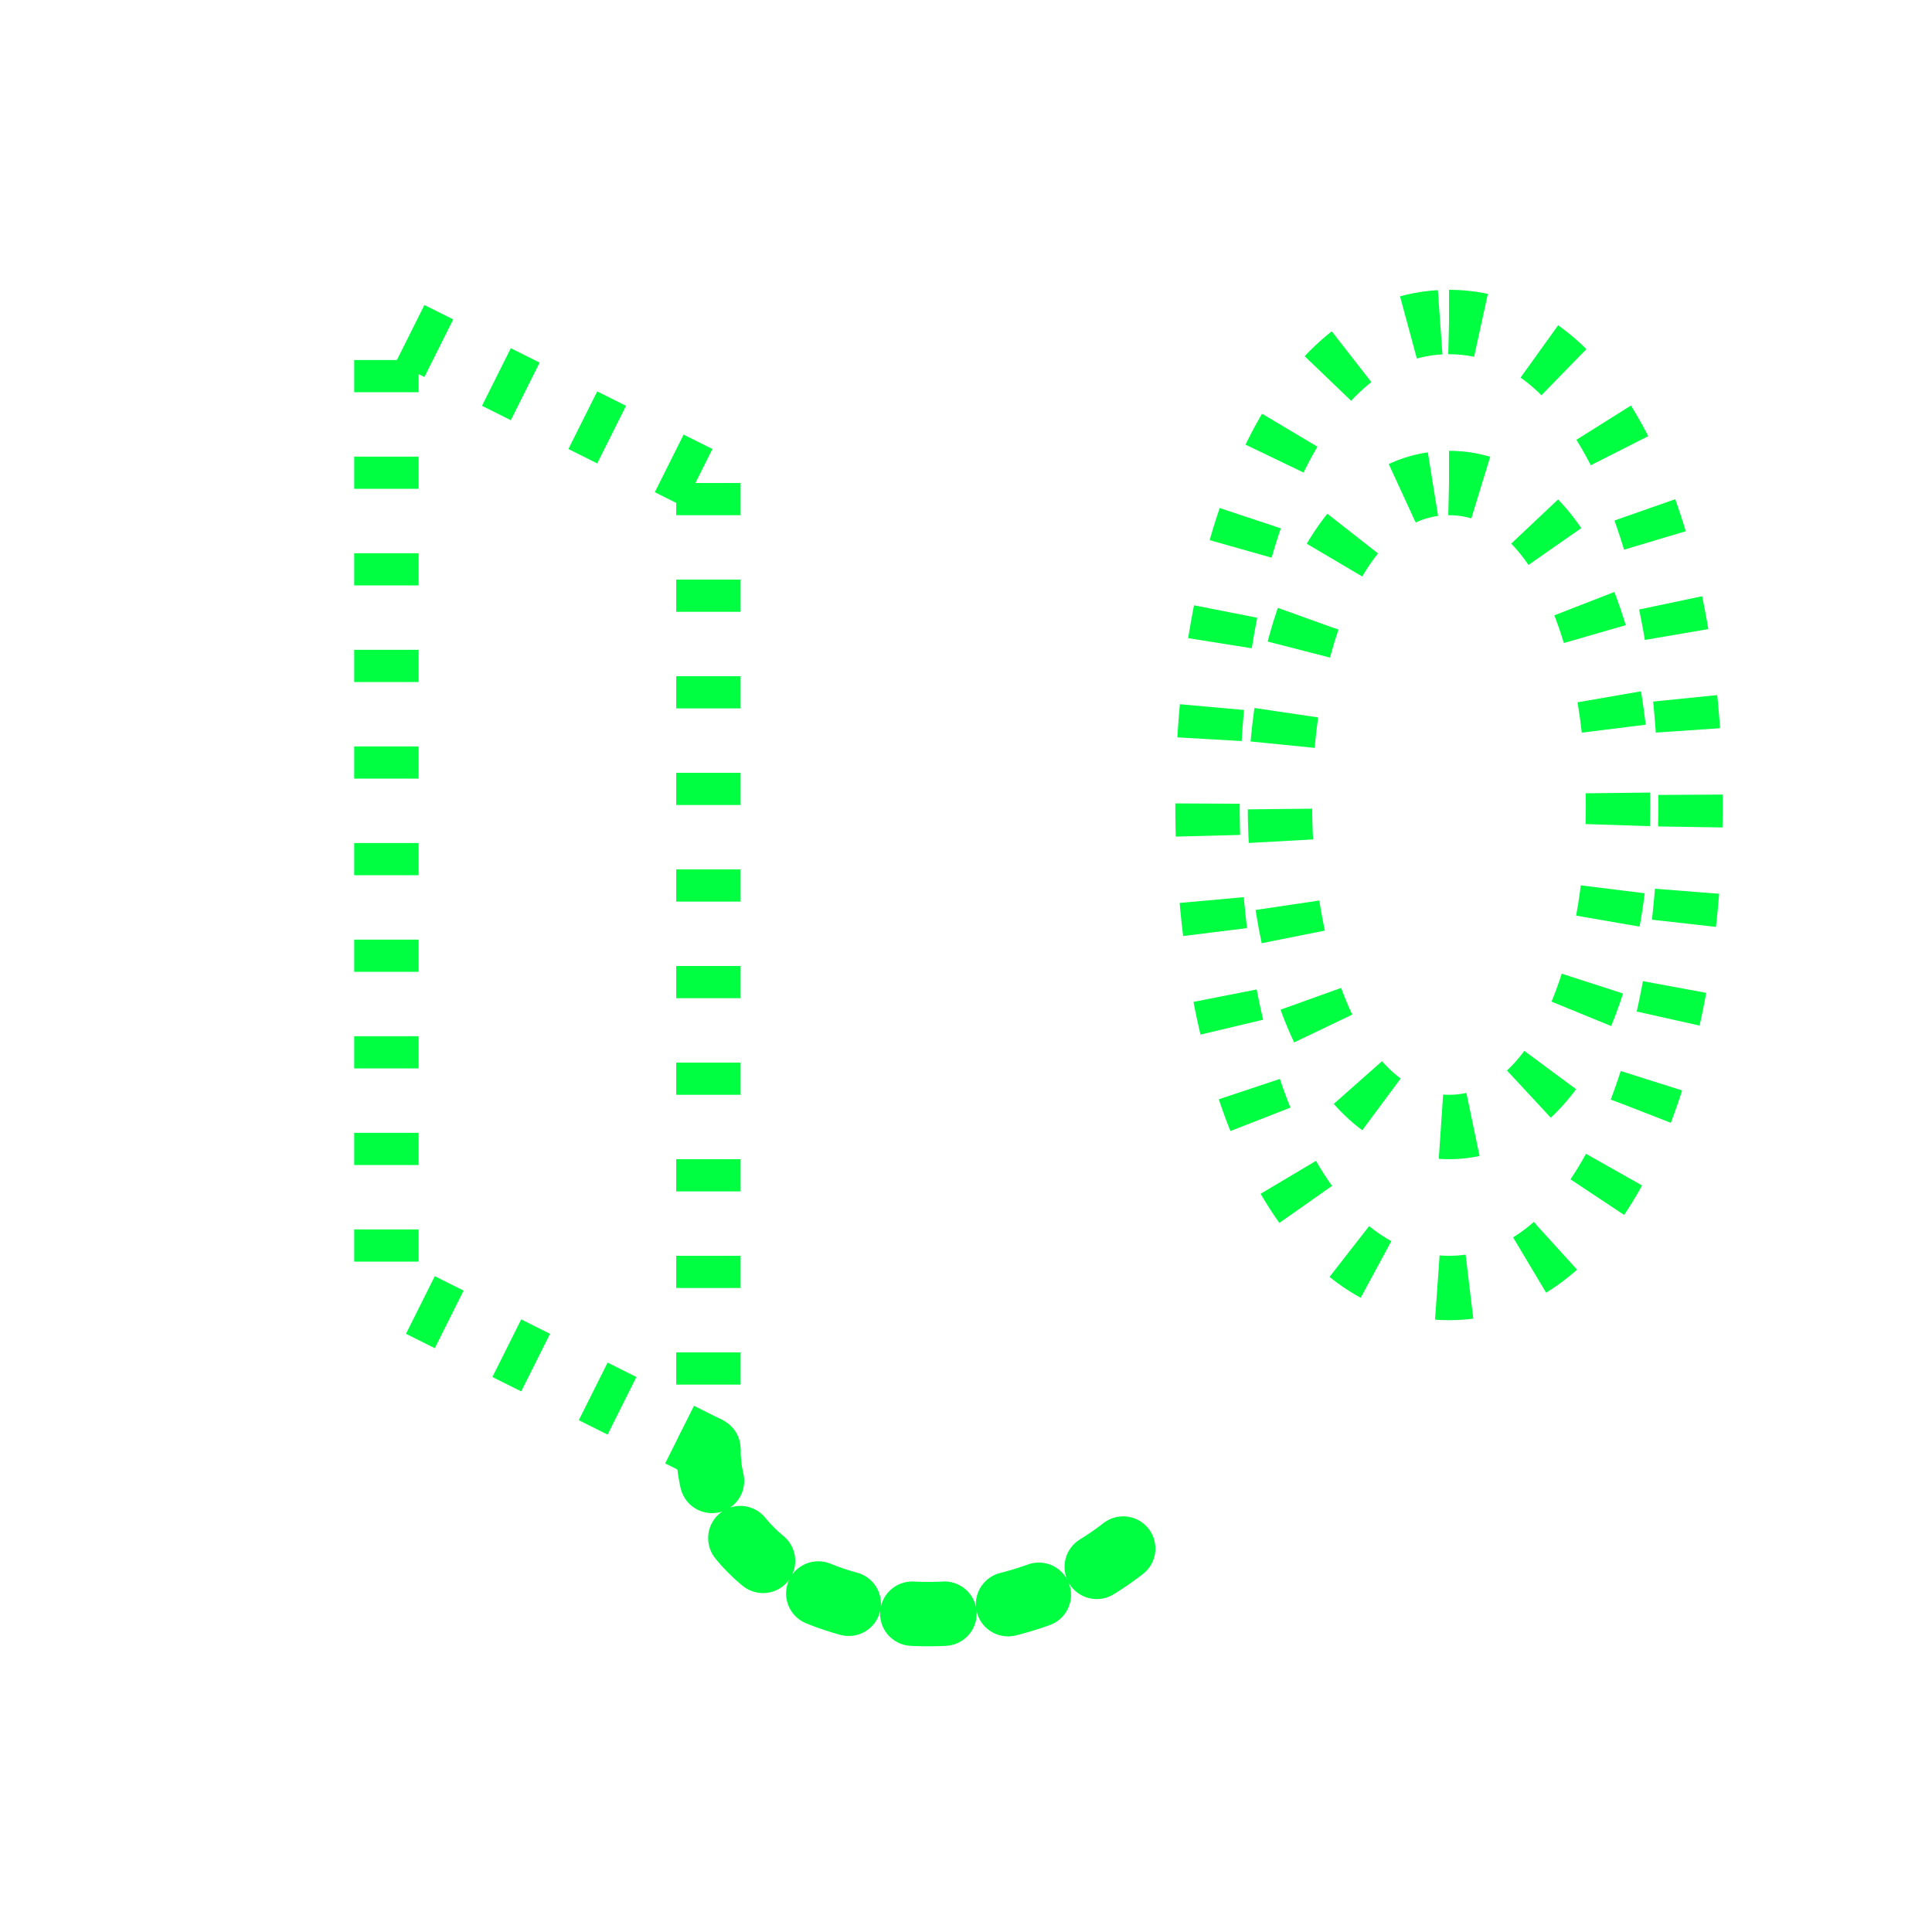
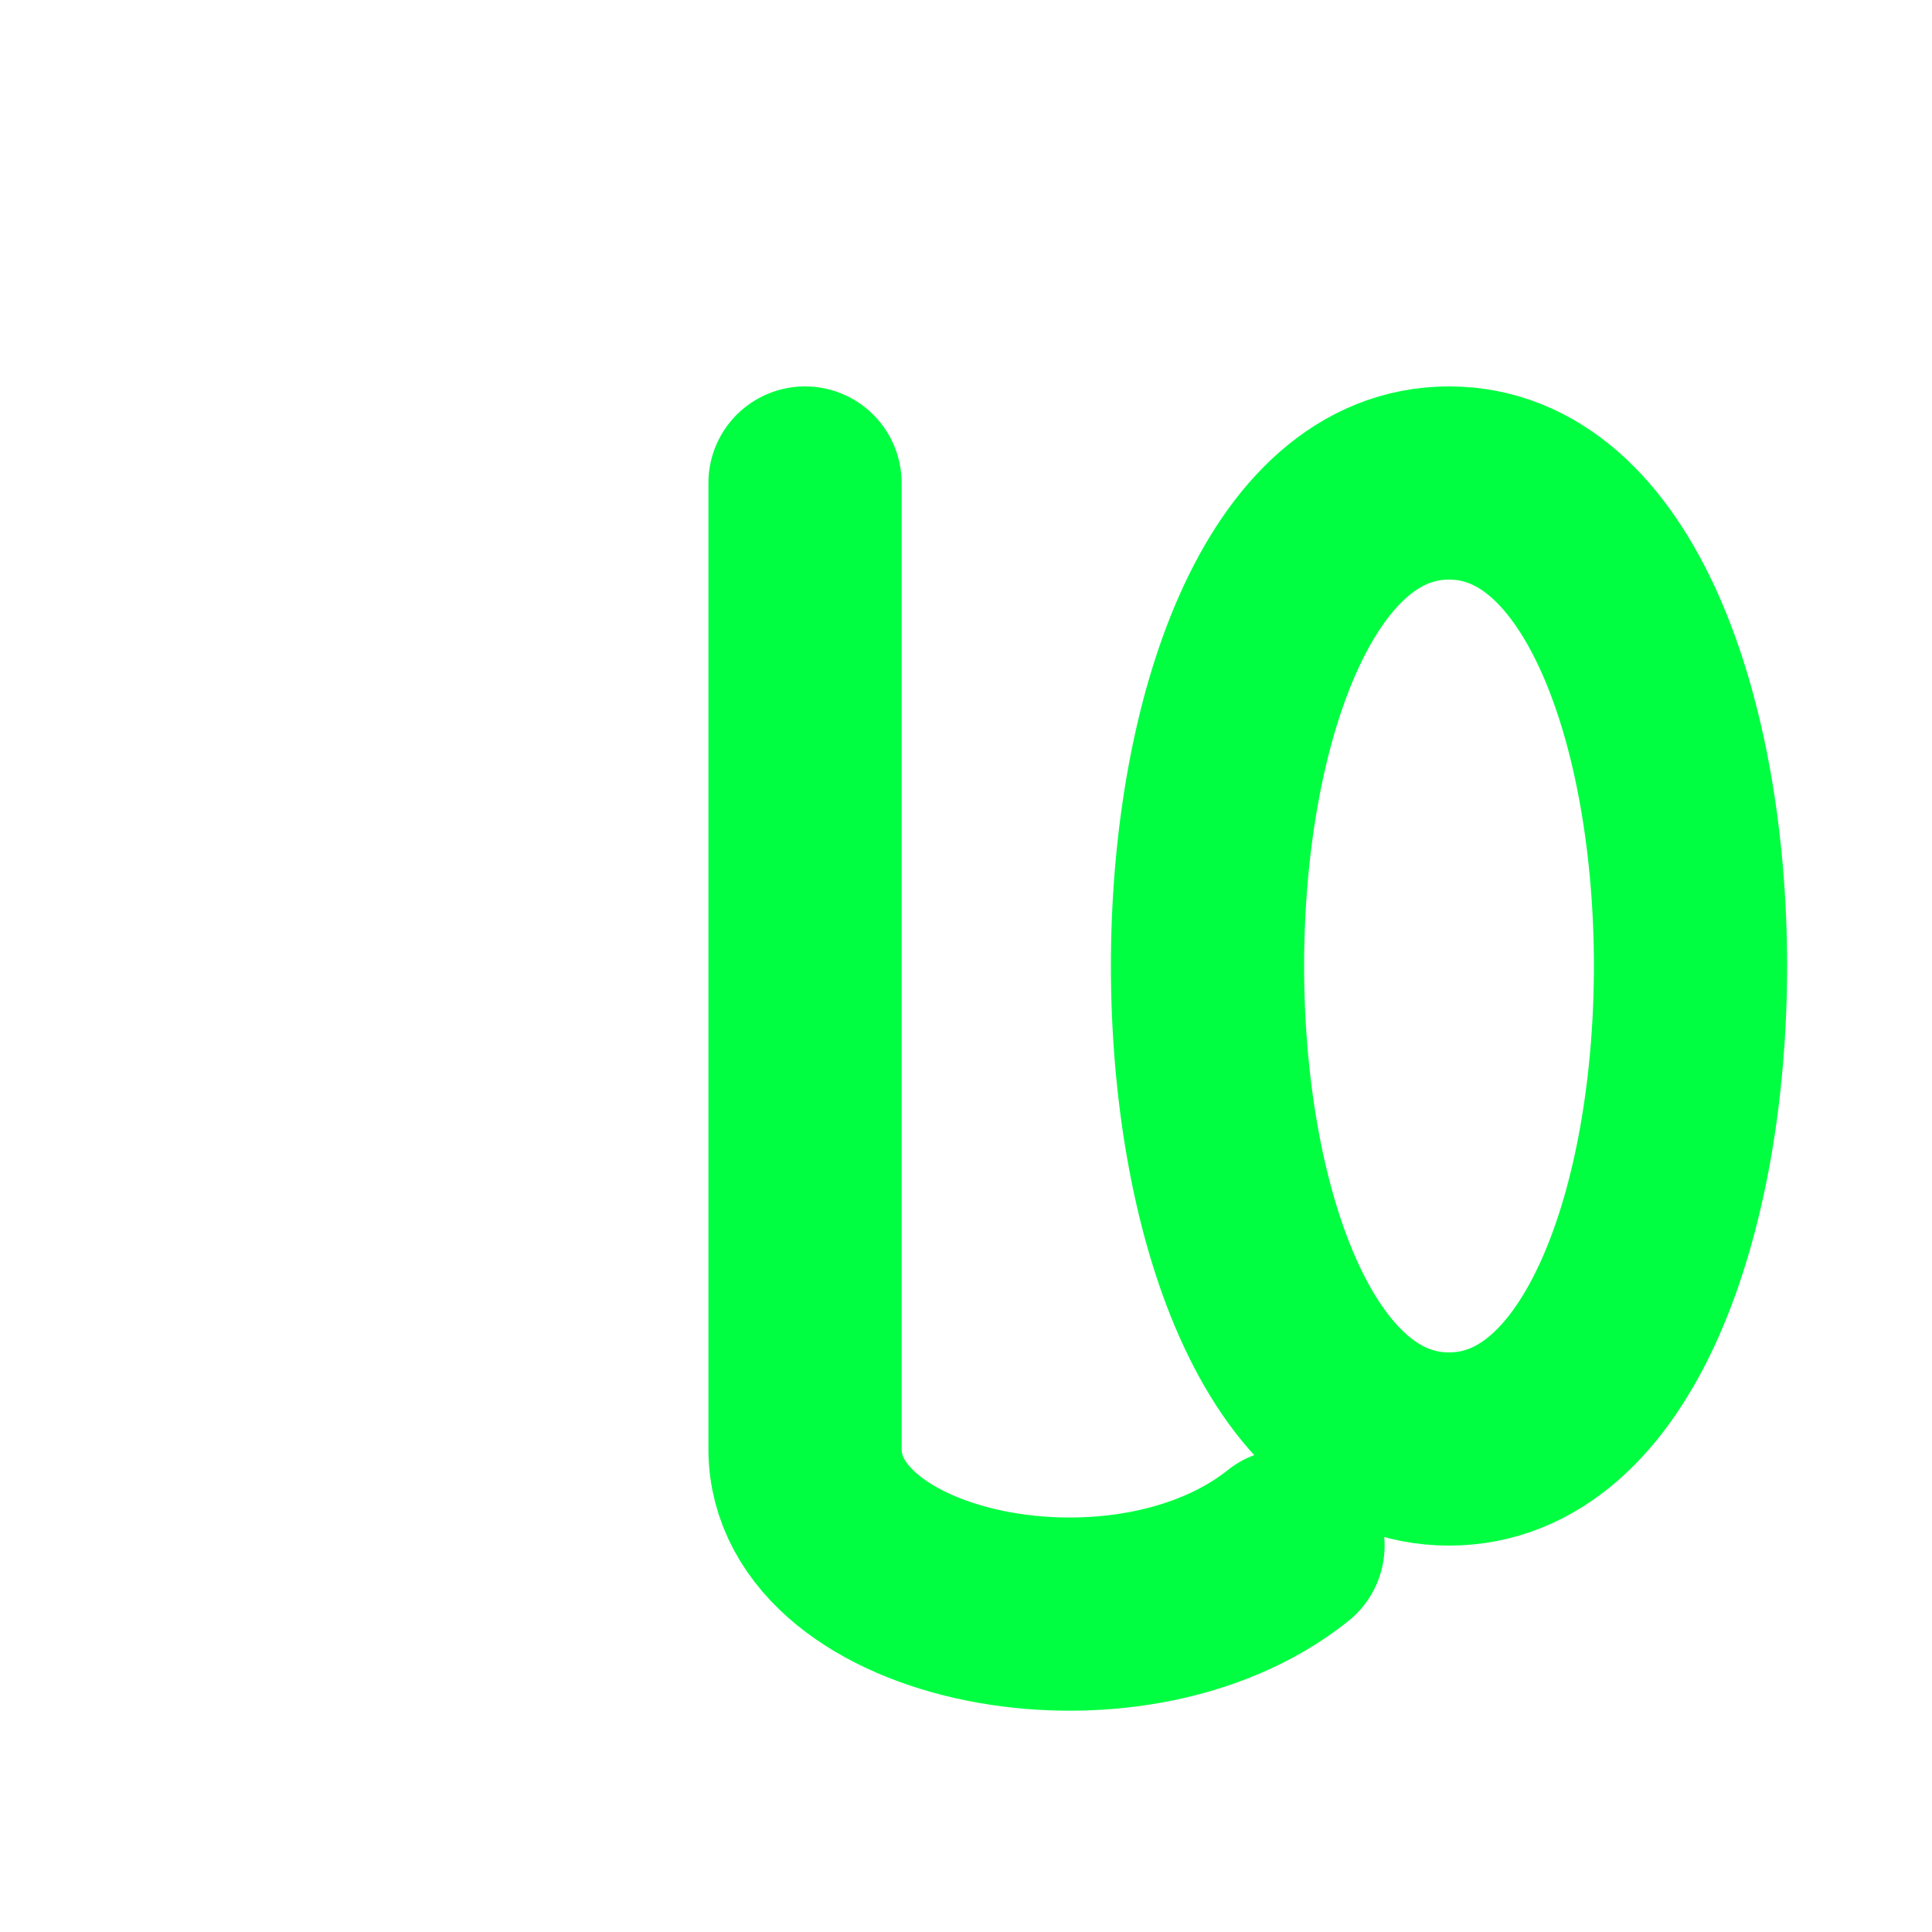
<svg xmlns="http://www.w3.org/2000/svg" width="60" height="60" viewBox="0 0 60 60" fill="none">
-   <g opacity="1">
-     <path d="M22 15V45L12 40V10L22 15Z" stroke="#00FF41" stroke-width="2" stroke-linejoin="round" stroke-dasharray="1 2" />
-     <path d="M22 45C22 50 30 52 35 48" stroke="#00FF41" stroke-width="2" stroke-linecap="round" stroke-dasharray="1 2" />
-     <path d="M45 15C52 15 52 35 45 35C38 35 38 15 45 15Z" stroke="#00FF41" stroke-width="2" stroke-linejoin="round" stroke-dasharray="1 2" />
-     <path d="M45 10C55 10 55 40 45 40C35 40 35 10 45 10Z" stroke="#00FF41" stroke-width="2" stroke-linejoin="round" stroke-dasharray="1 2" />
+   <g>
+     <path d="M25 15V45C25 50 35 52 40 48" stroke="#00FF41" stroke-width="6" stroke-linecap="round" stroke-linejoin="round" />
+     <path d="M45 15C55 15 55 45 45 45C35 45 35 15 45 15Z" stroke="#00FF41" stroke-width="6" stroke-linejoin="round" />
  </g>
</svg>
